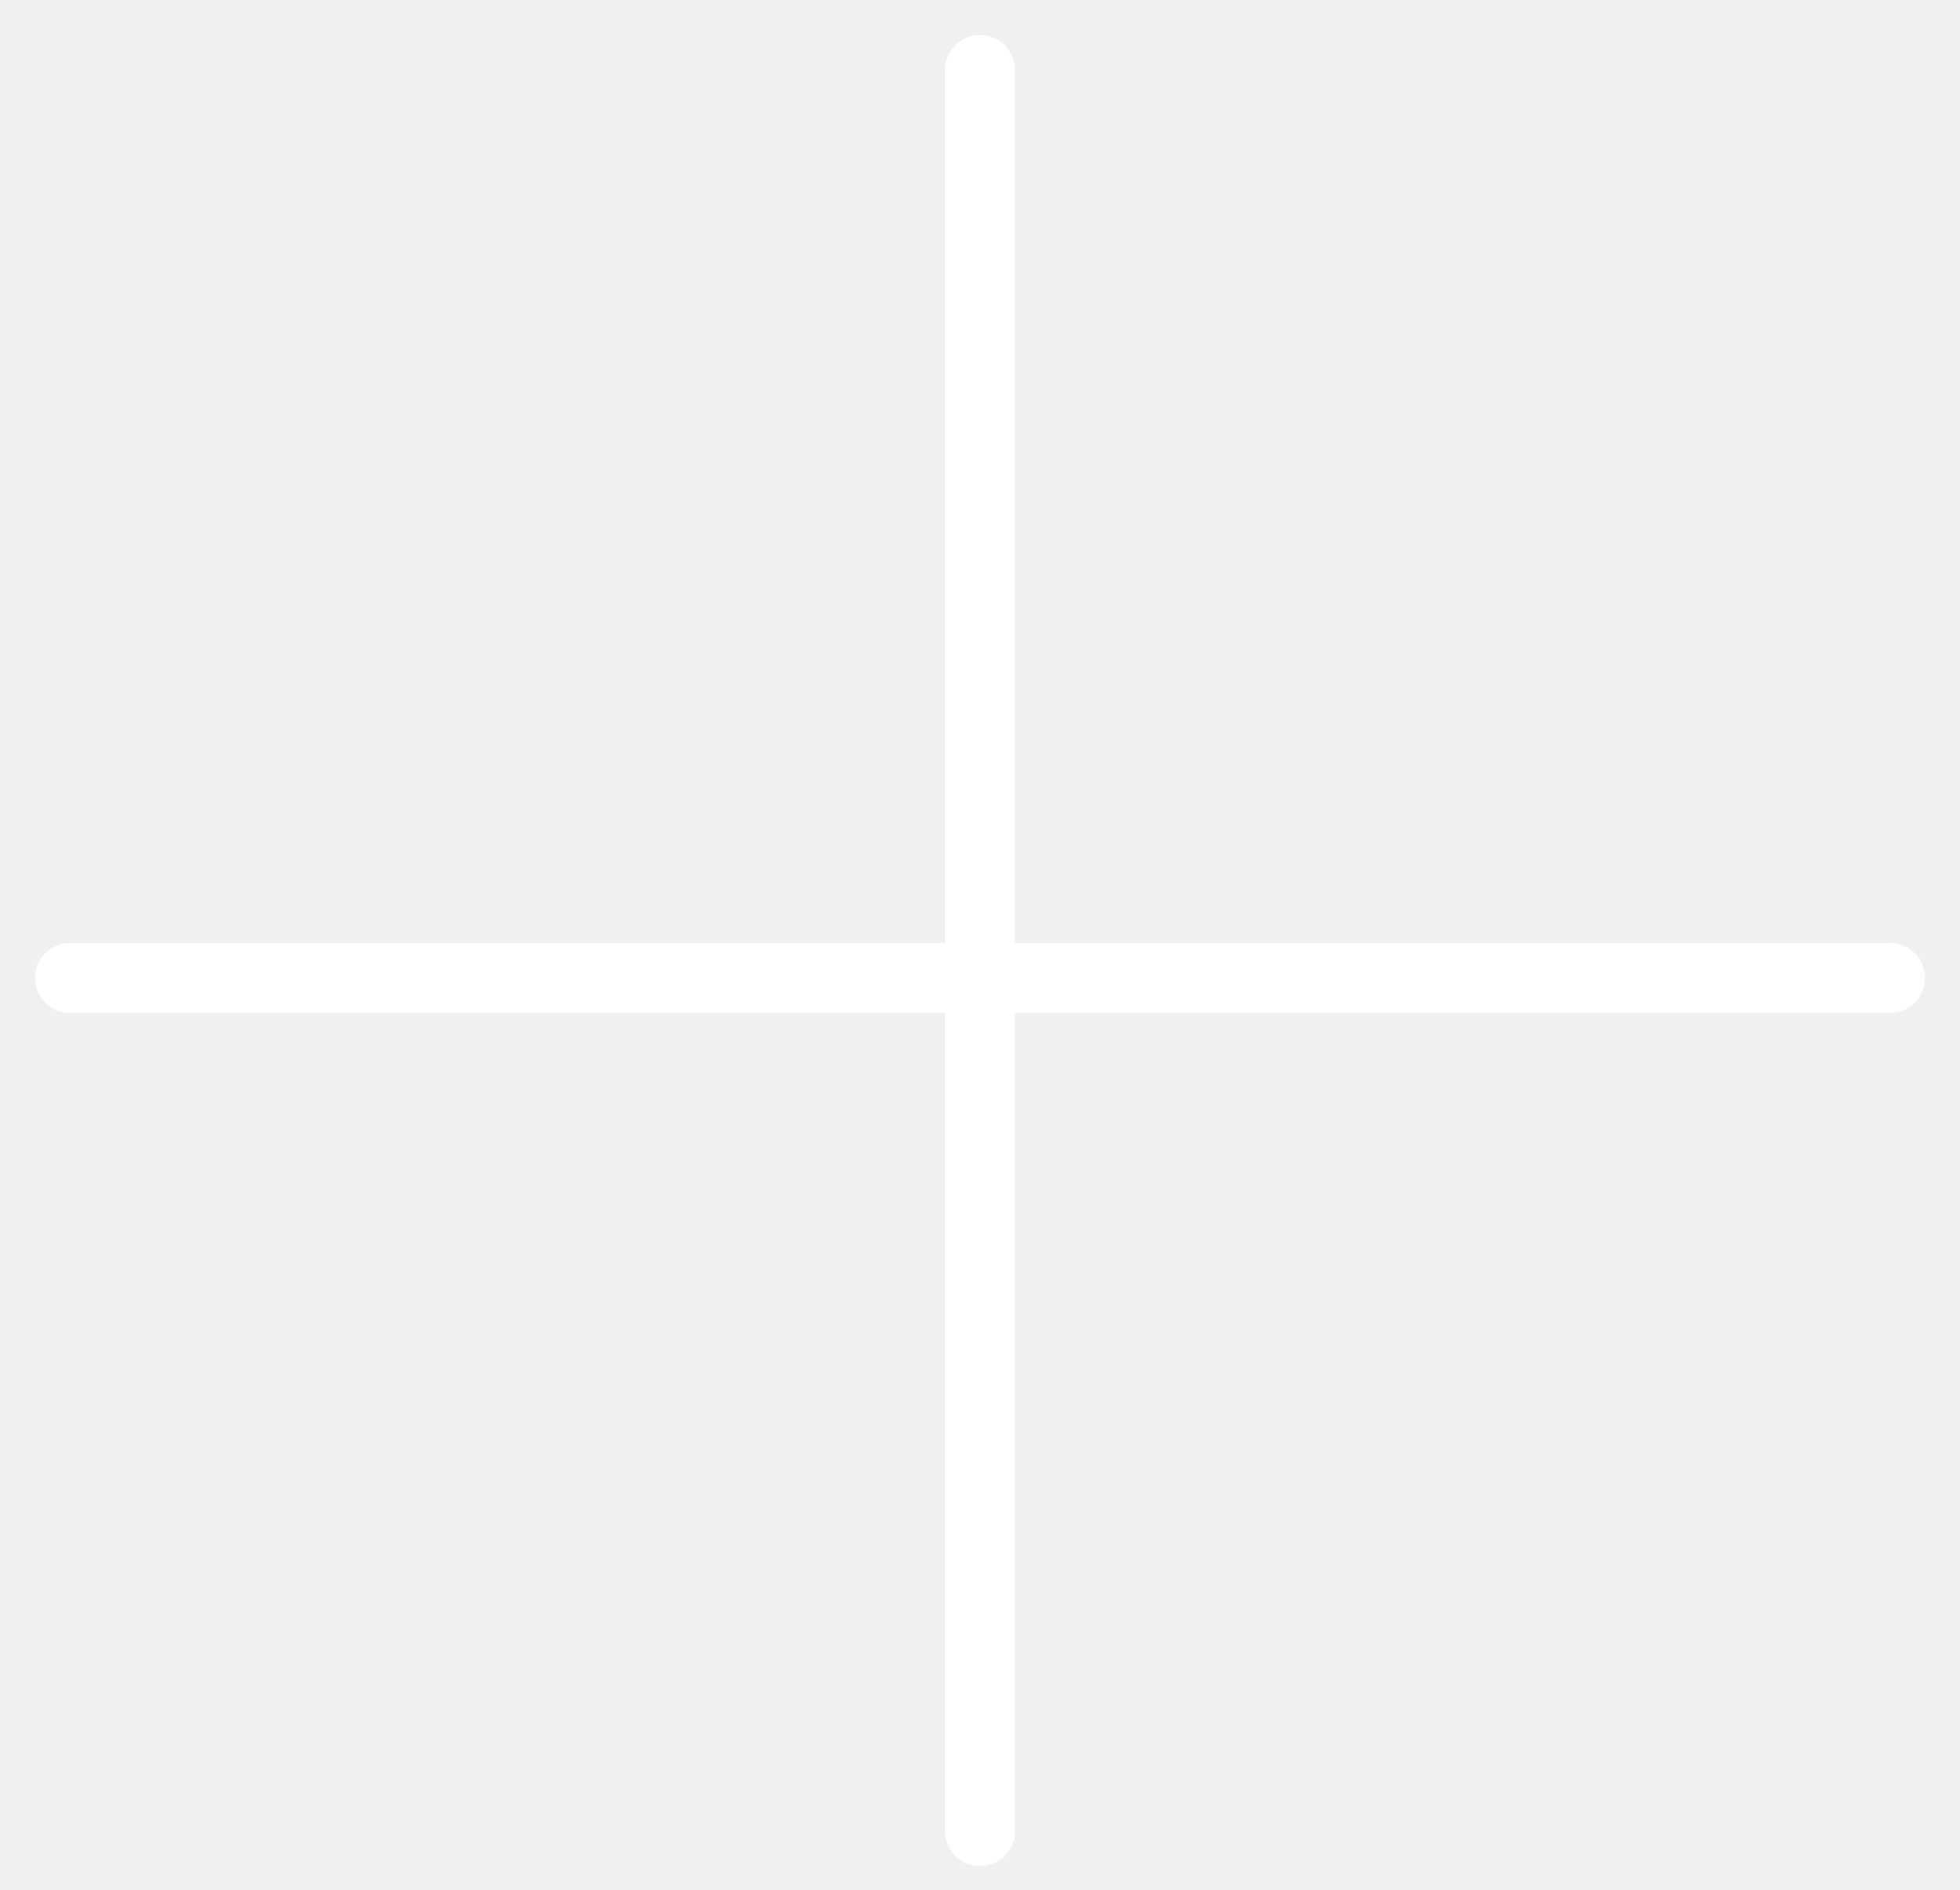
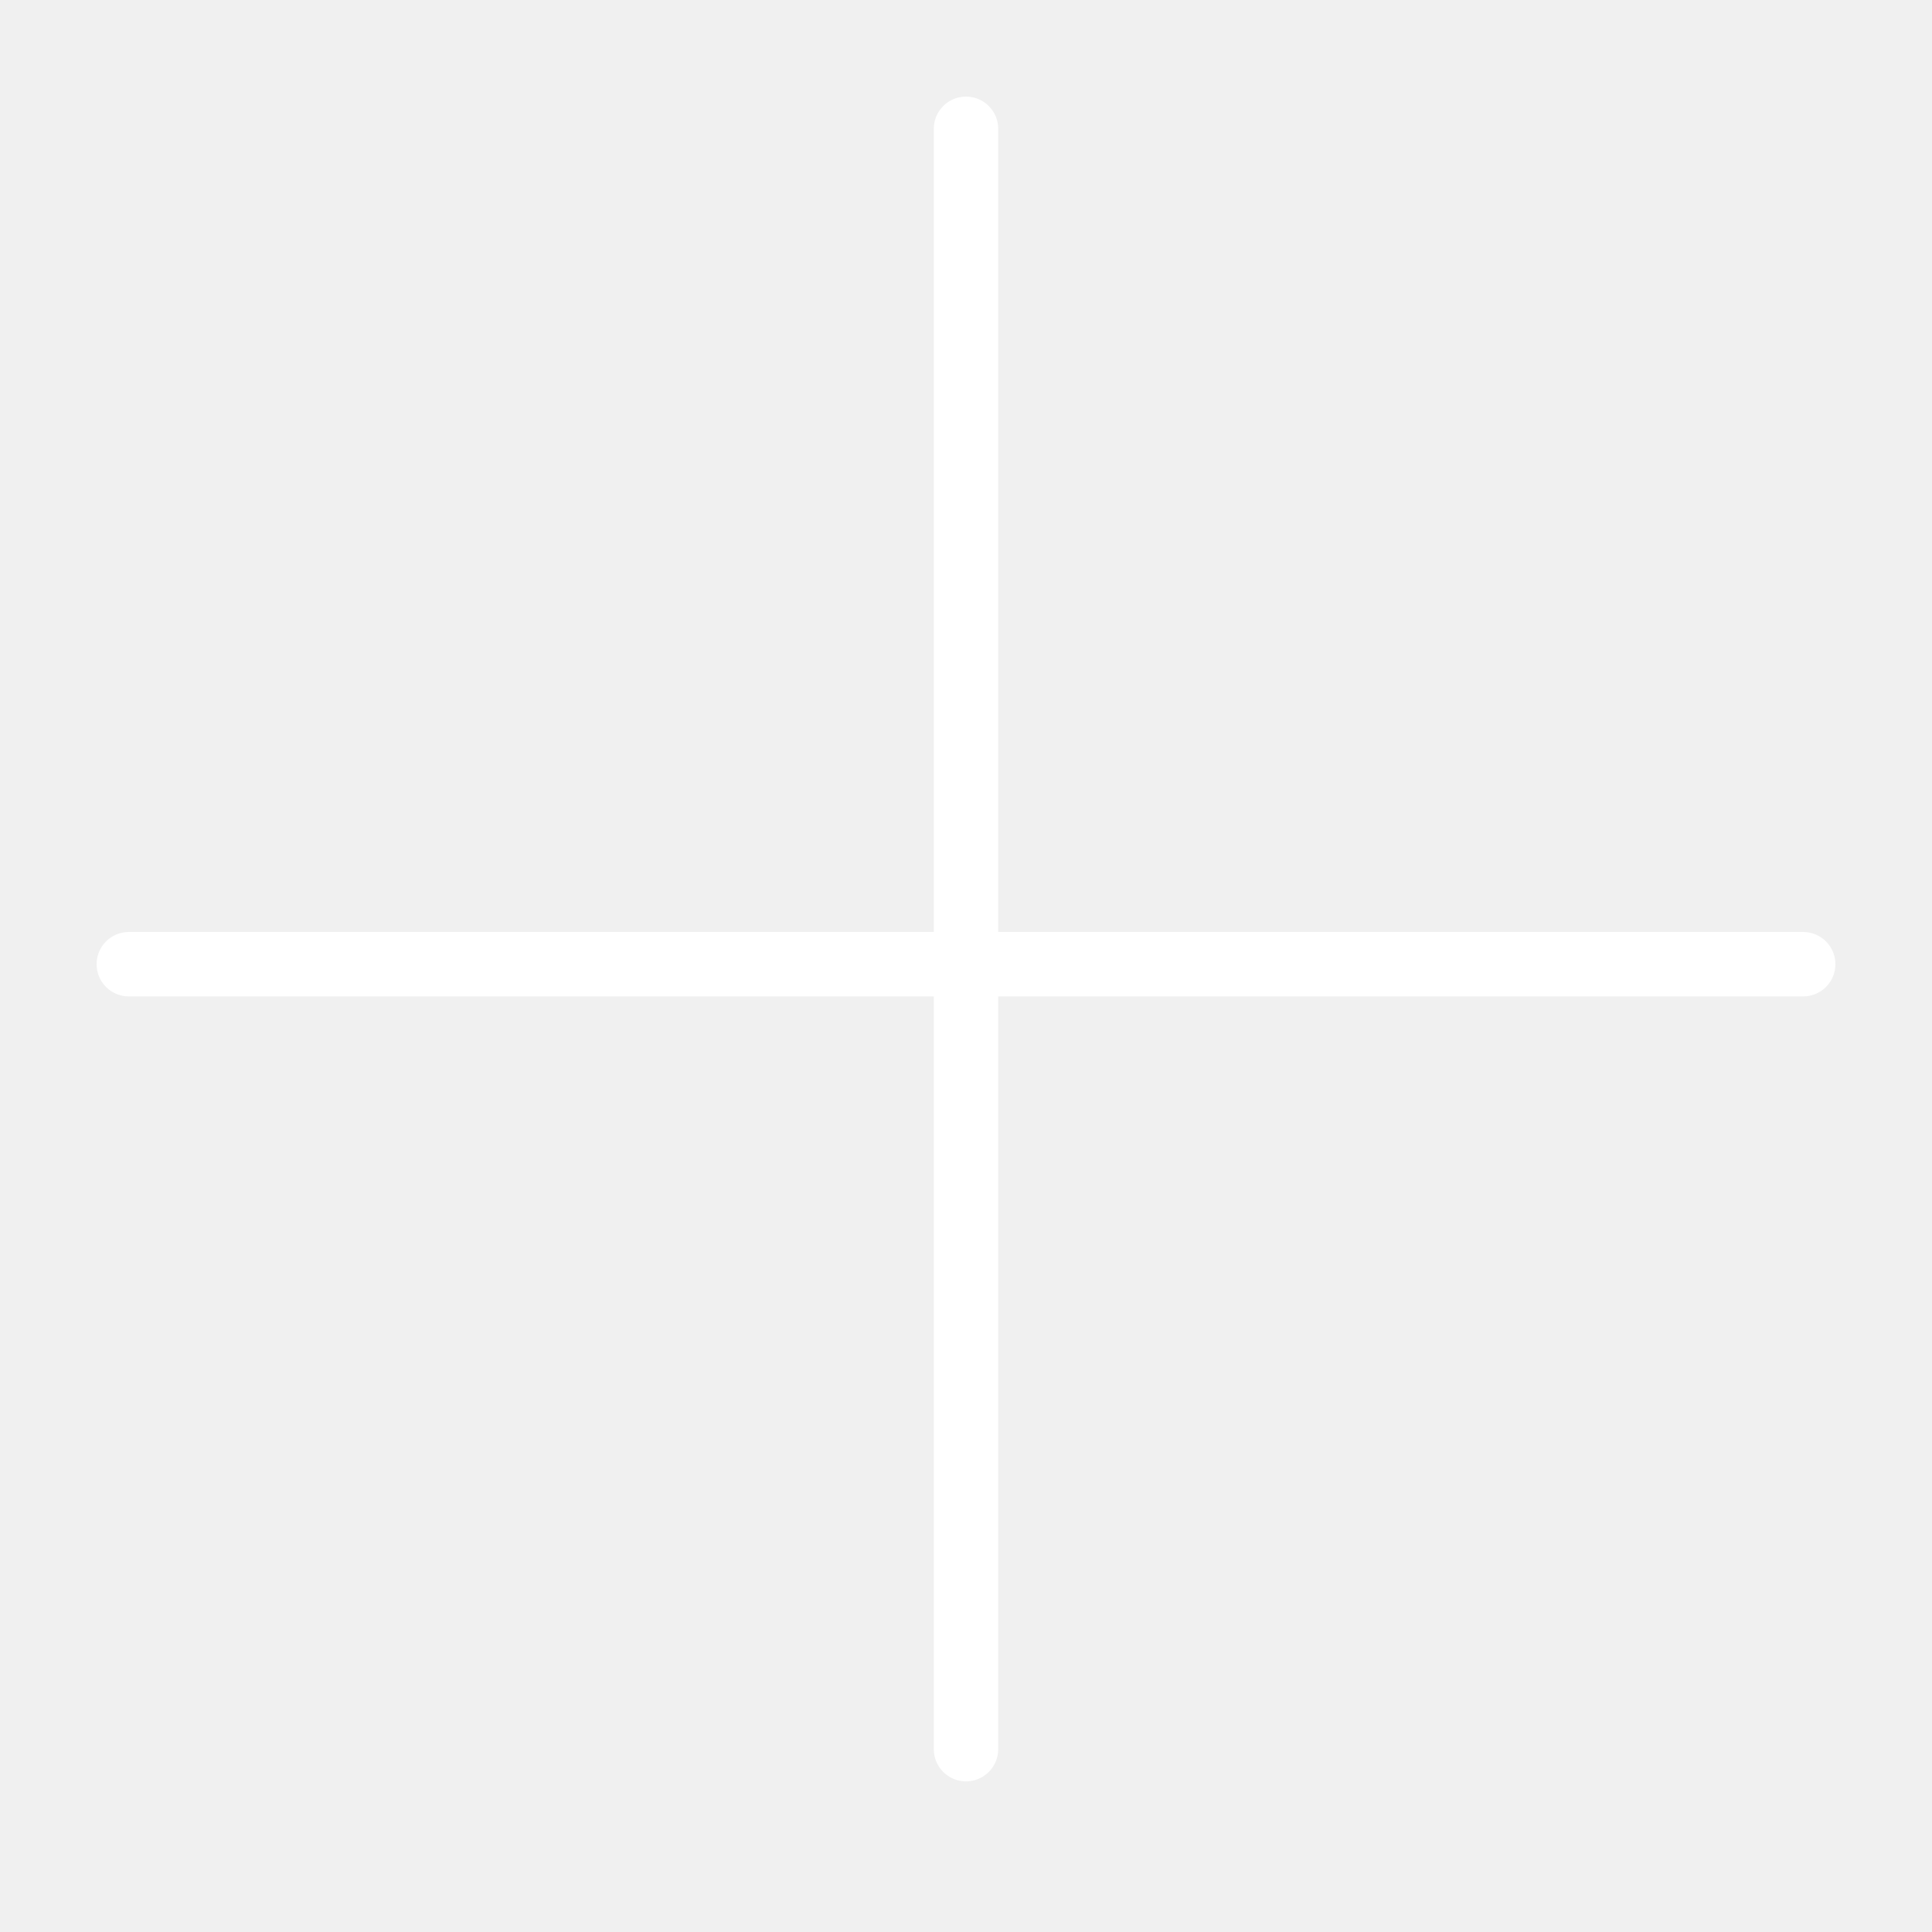
- <svg xmlns="http://www.w3.org/2000/svg" width="28px" height="27px" viewBox="0 0 28 27" version="1.1">
+ <svg xmlns="http://www.w3.org/2000/svg" width="30px" height="30px" viewBox="0 0 30 30" version="1.1">
  <defs />
-   <g id="User" stroke="none" stroke-width="1" fill="none" fill-rule="evenodd" stroke-linecap="round">
-     <g id="Activities" transform="translate(-1308, -41)" stroke="#FFFFFF">
-       <g id="Toolbar" transform="translate(1307, 40)">
-         <g id="Toolbar/Icon">
-           <g id="Toolbar/Dark/Add">
-             <g id="Add-icon" transform="translate(2, 2)">
-               <path d="M13,0 L13,25.161" id="Line-2" />
-               <path d="M0,12.972 L26,12.972" id="Line-3" />
-             </g>
-           </g>
-         </g>
+   <g id="Symbols" stroke="none" stroke-width="1" fill="none" fill-rule="evenodd" stroke-linecap="round">
+     <g id="Toolbar/Light/Add" stroke="#FFFFFF">
+       <g id="Add-icon" transform="translate(2, 2)">
+         <path d="M13,0 L13,25.161" id="Line-2" />
+         <path d="M0,12.972 L26,12.972" id="Line-3" />
      </g>
    </g>
  </g>
</svg>
